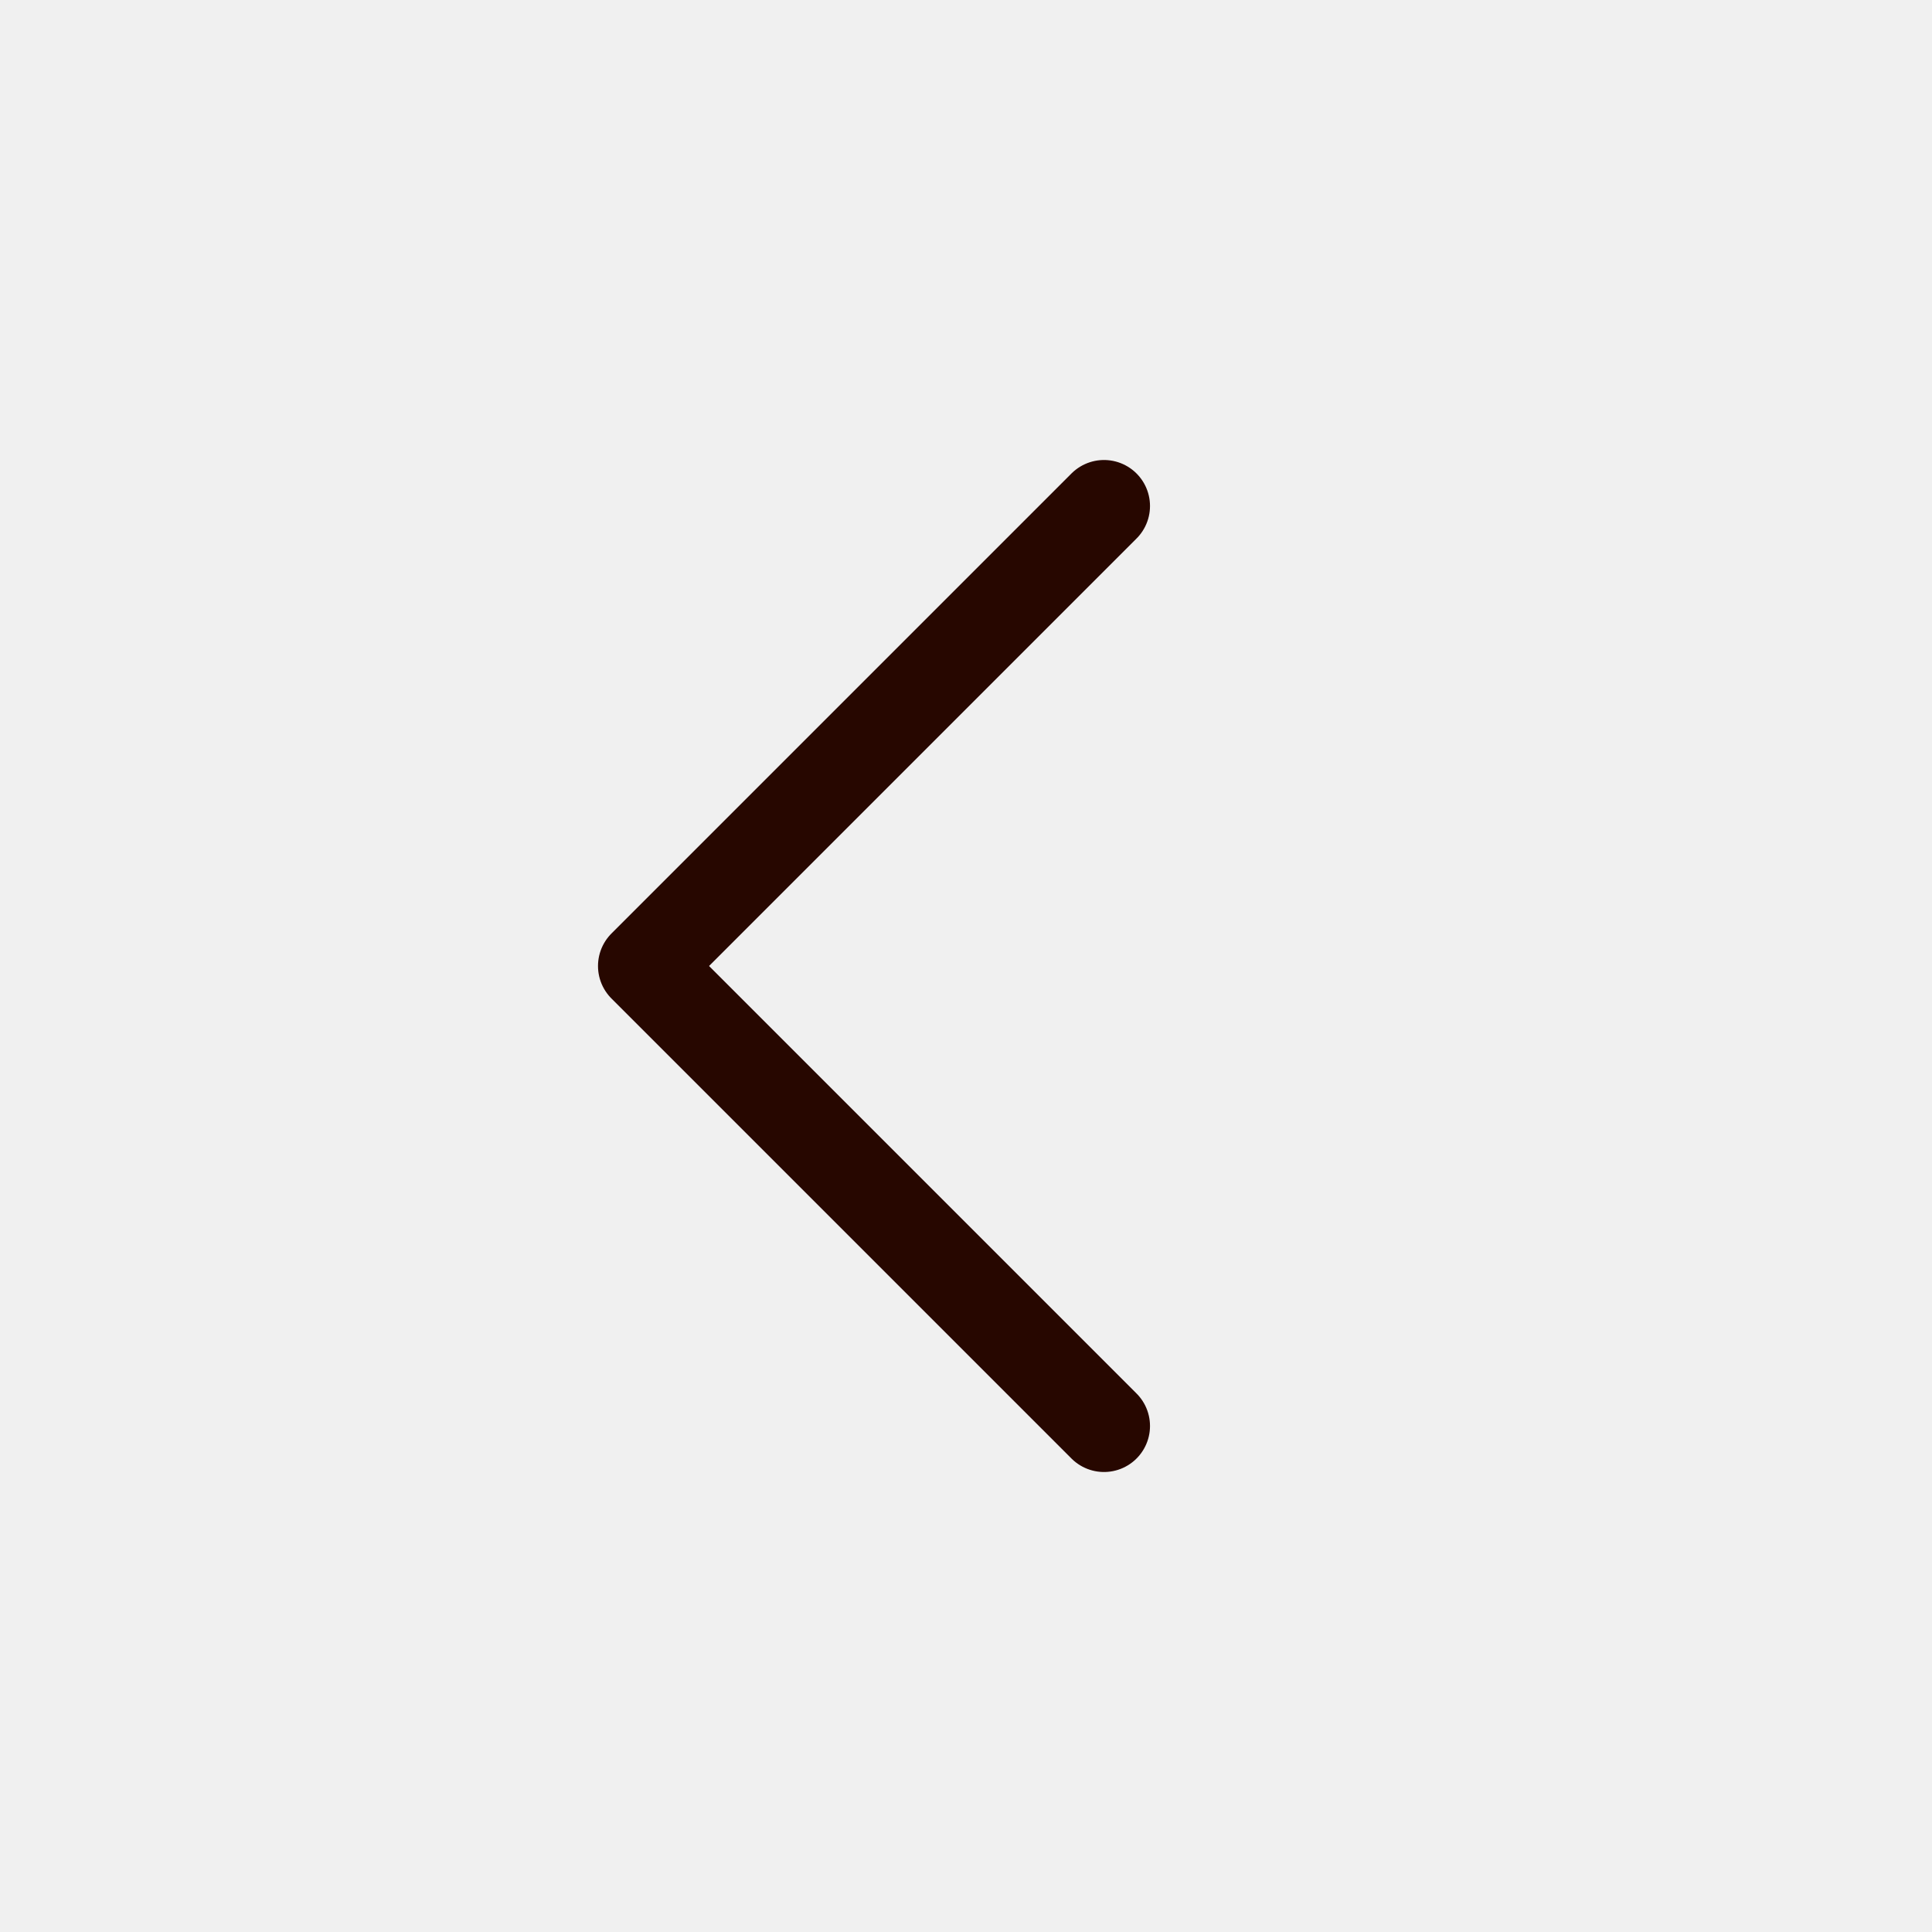
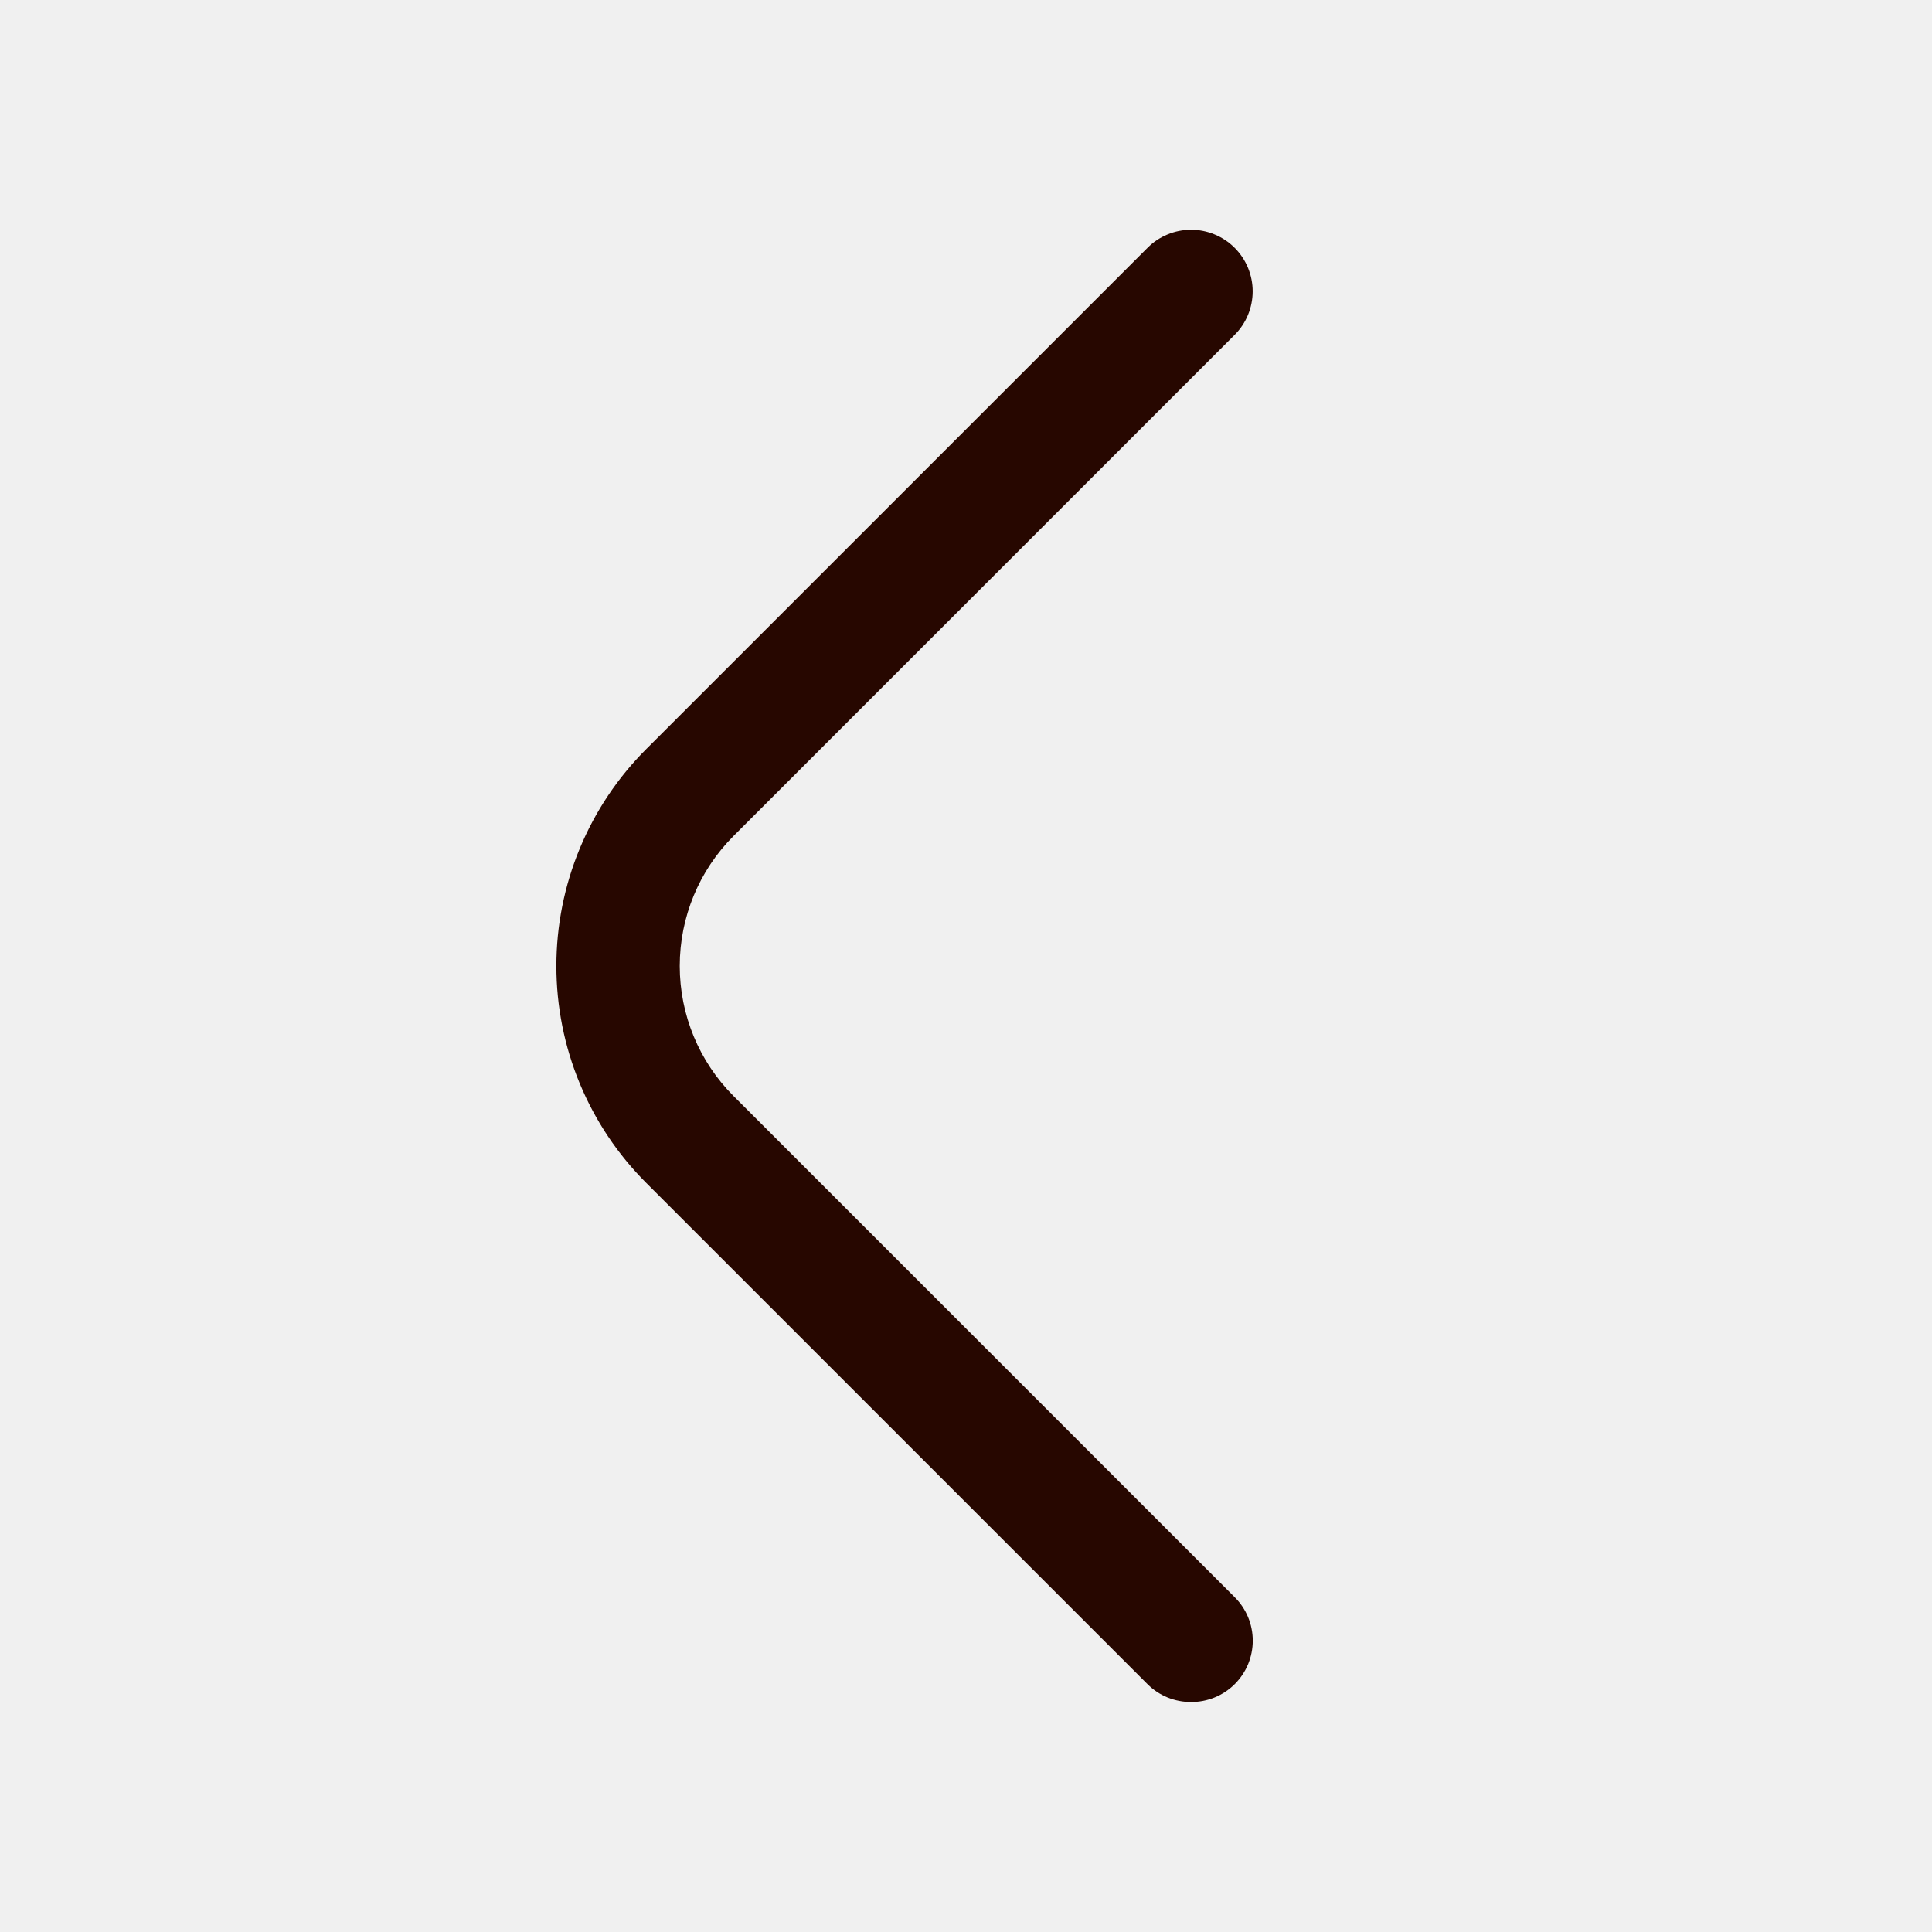
<svg xmlns="http://www.w3.org/2000/svg" width="42" height="42" viewBox="0 0 42 42" fill="none">
-   <path d="M24 11L14 21L24 31" stroke-width="2" stroke-linecap="round" stroke-linejoin="round" stroke="#270700" />
+   <g clip-path="url(#clip0_176_5059)">
+     <path d="M25.893 37C25.718 37.001 25.544 36.967 25.381 36.901C25.219 36.835 25.071 36.737 24.947 36.613L14.053 25.72C13.432 25.101 12.94 24.365 12.604 23.555C12.268 22.745 12.095 21.877 12.095 21C12.095 20.123 12.268 19.255 12.604 18.445C12.94 17.635 13.432 16.899 14.053 16.28L24.947 5.387C25.071 5.262 25.218 5.164 25.381 5.097C25.543 5.029 25.717 4.995 25.893 4.995C26.069 4.995 26.243 5.029 26.405 5.097C26.568 5.164 26.715 5.262 26.84 5.387C26.964 5.511 27.063 5.659 27.13 5.821C27.197 5.984 27.232 6.158 27.232 6.333C27.232 6.509 27.197 6.683 27.13 6.846C27.063 7.008 26.964 7.156 26.84 7.28L15.947 18.173C15.197 18.923 14.777 19.94 14.777 21C14.777 22.06 15.197 23.077 15.947 23.827L26.84 34.72C26.965 34.844 27.064 34.992 27.132 35.154C27.199 35.316 27.234 35.491 27.234 35.667C27.234 35.843 27.199 36.017 27.132 36.179C27.064 36.342 26.965 36.489 26.84 36.613C26.715 36.737 26.567 36.835 26.405 36.901C26.243 36.967 26.069 37.001 25.893 37Z" fill="#270700" />
+   </g>
+   <defs>
+     <clipPath id="clip0_176_5059">
+       <rect width="32" height="32" fill="white" transform="translate(3 5)" />
+     </clipPath>
+   </defs>
</svg>
